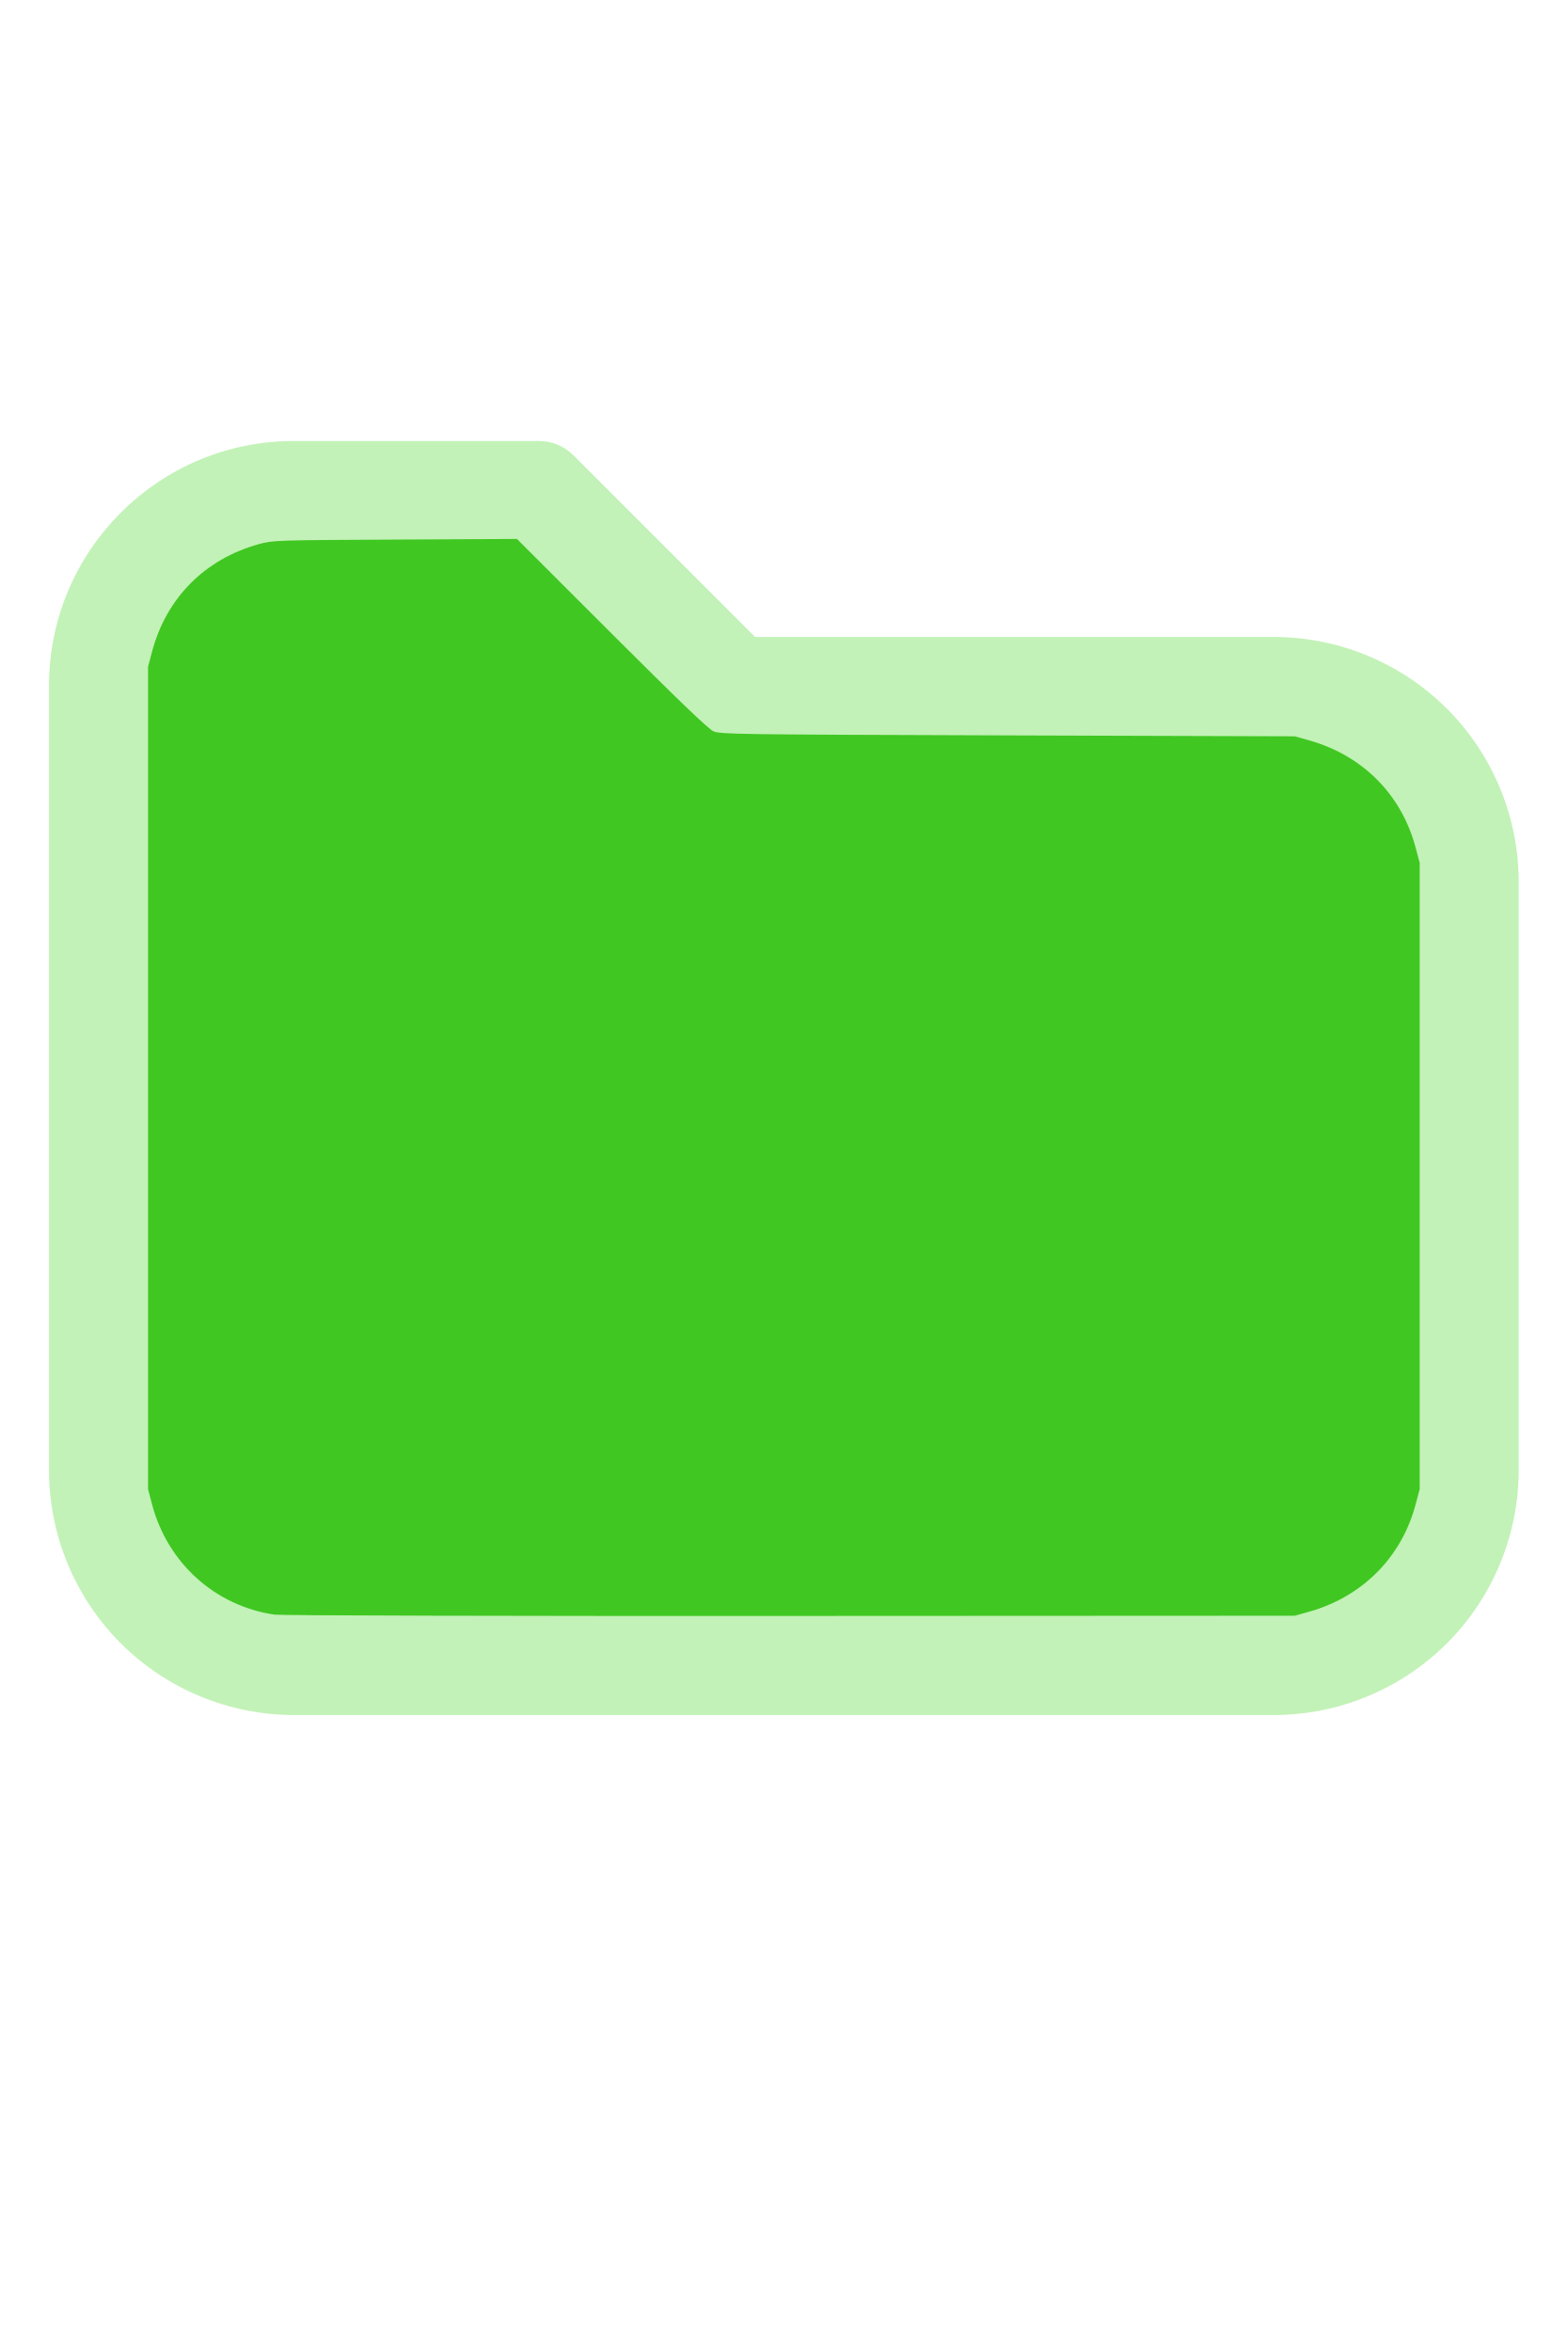
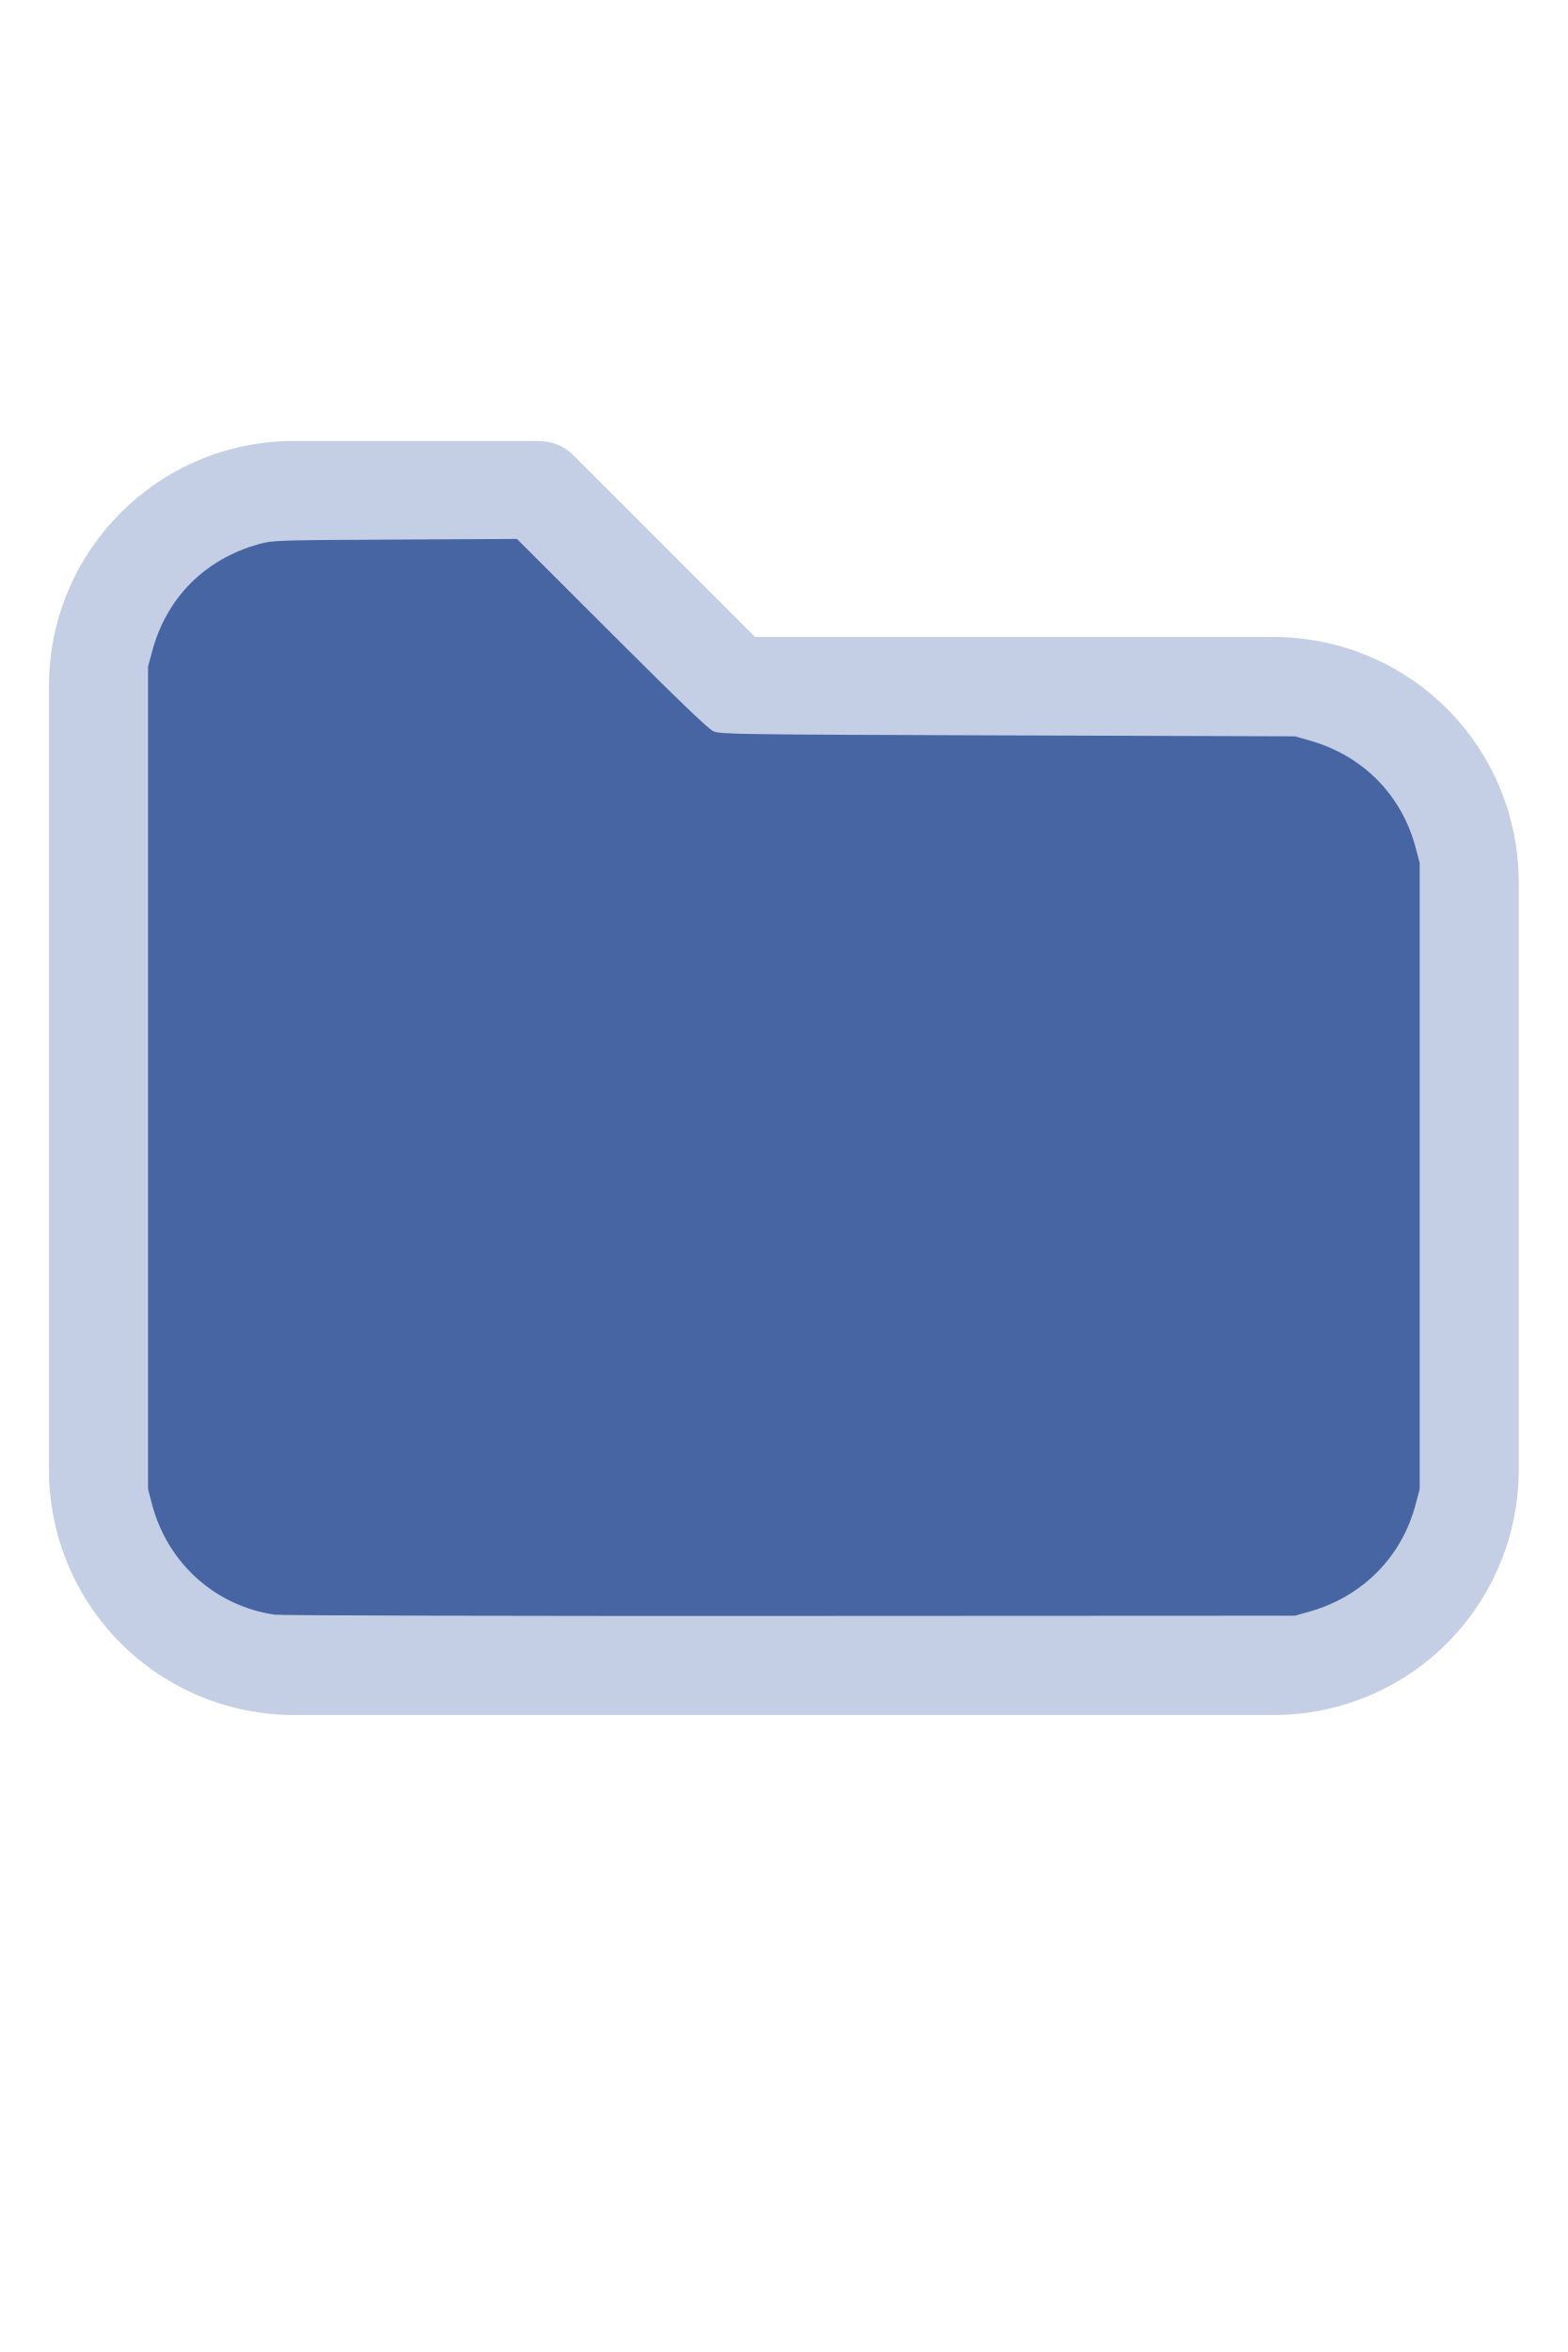
<svg xmlns="http://www.w3.org/2000/svg" version="1.1" width="16" height="24" viewBox="0 0 32 32" xml:space="preserve">
-   <g style="fill:#C2F2B7;">
+   <g style="fill:#C4CFE5;">
    <path d="M1,5.998l-0,16.002c-0,1.326 0.527,2.598 1.464,3.536c0.938,0.937 2.21,1.464 3.536,1.464c5.322,0 14.678,-0 20,0c1.326,0 2.598,-0.527 3.536,-1.464c0.937,-0.938 1.464,-2.21 1.464,-3.536c0,-3.486 0,-8.514 0,-12c0,-1.326 -0.527,-2.598 -1.464,-3.536c-0.938,-0.937 -2.21,-1.464 -3.536,-1.464c-0,0 -10.586,0 -10.586,0c0,-0 -3.707,-3.707 -3.707,-3.707c-0.187,-0.188 -0.442,-0.293 -0.707,-0.293l-5.002,0c-2.76,0 -4.998,2.238 -4.998,4.998Zm2,-0l-0,16.002c-0,0.796 0.316,1.559 0.879,2.121c0.562,0.563 1.325,0.879 2.121,0.879l20,0c0.796,0 1.559,-0.316 2.121,-0.879c0.563,-0.562 0.879,-1.325 0.879,-2.121c0,-3.486 0,-8.514 0,-12c0,-0.796 -0.316,-1.559 -0.879,-2.121c-0.562,-0.563 -1.325,-0.879 -2.121,-0.879c-7.738,0 -11,0 -11,0c-0.265,0 -0.52,-0.105 -0.707,-0.293c-0,0 -3.707,-3.707 -3.707,-3.707c-0,0 -4.588,0 -4.588,0c-1.656,0 -2.998,1.342 -2.998,2.998Z" />
  </g>
-   <g style="fill:#40C722;stroke-width:0;">
+   <g style="fill:#4665A2;stroke-width:0;">
    <path d="M 5.606,24.952 C 4.392,24.775 3.42,23.9 3.103,22.699 L 3.022,22.389 V 13.998 5.606 L 3.104,5.298 C 3.396,4.203 4.18,3.412 5.279,3.106 5.565,3.026 5.615,3.024 8.061,3.012 l 2.491,-0.013 1.932,1.93 c 1.344,1.343 1.976,1.95 2.078,1.995 0.137,0.062 0.474,0.066 6.007,0.084 l 5.861,0.019 0.291,0.082 c 1.095,0.308 1.89,1.109 2.176,2.193 l 0.082,0.309 V 16 22.389 l -0.082,0.309 c -0.284,1.079 -1.086,1.888 -2.176,2.194 l -0.291,0.082 -10.303,0.005 c -5.7,0.003 -10.4,-0.009 -10.521,-0.027 z" />
  </g>
</svg>
